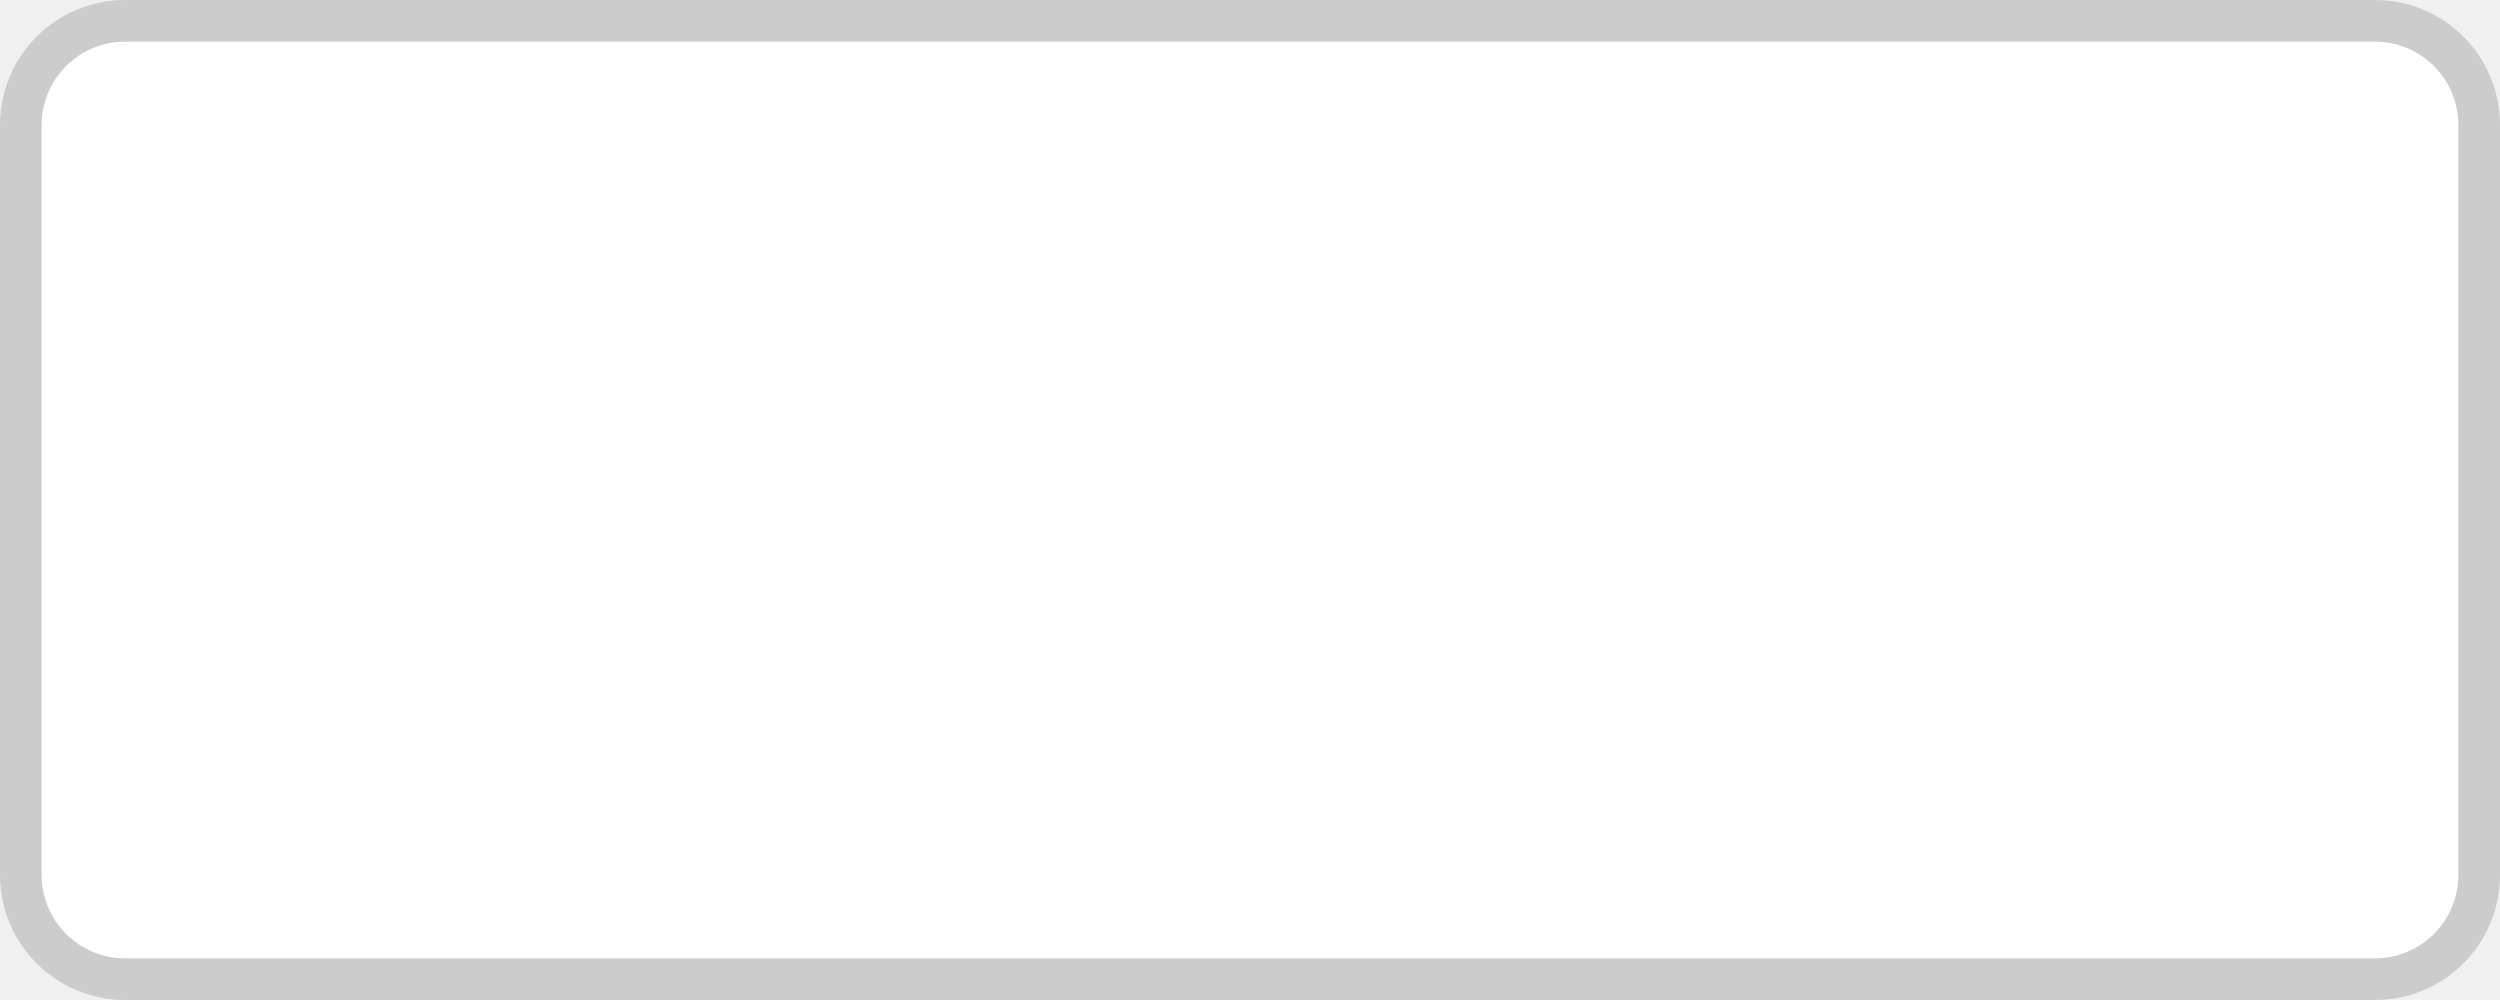
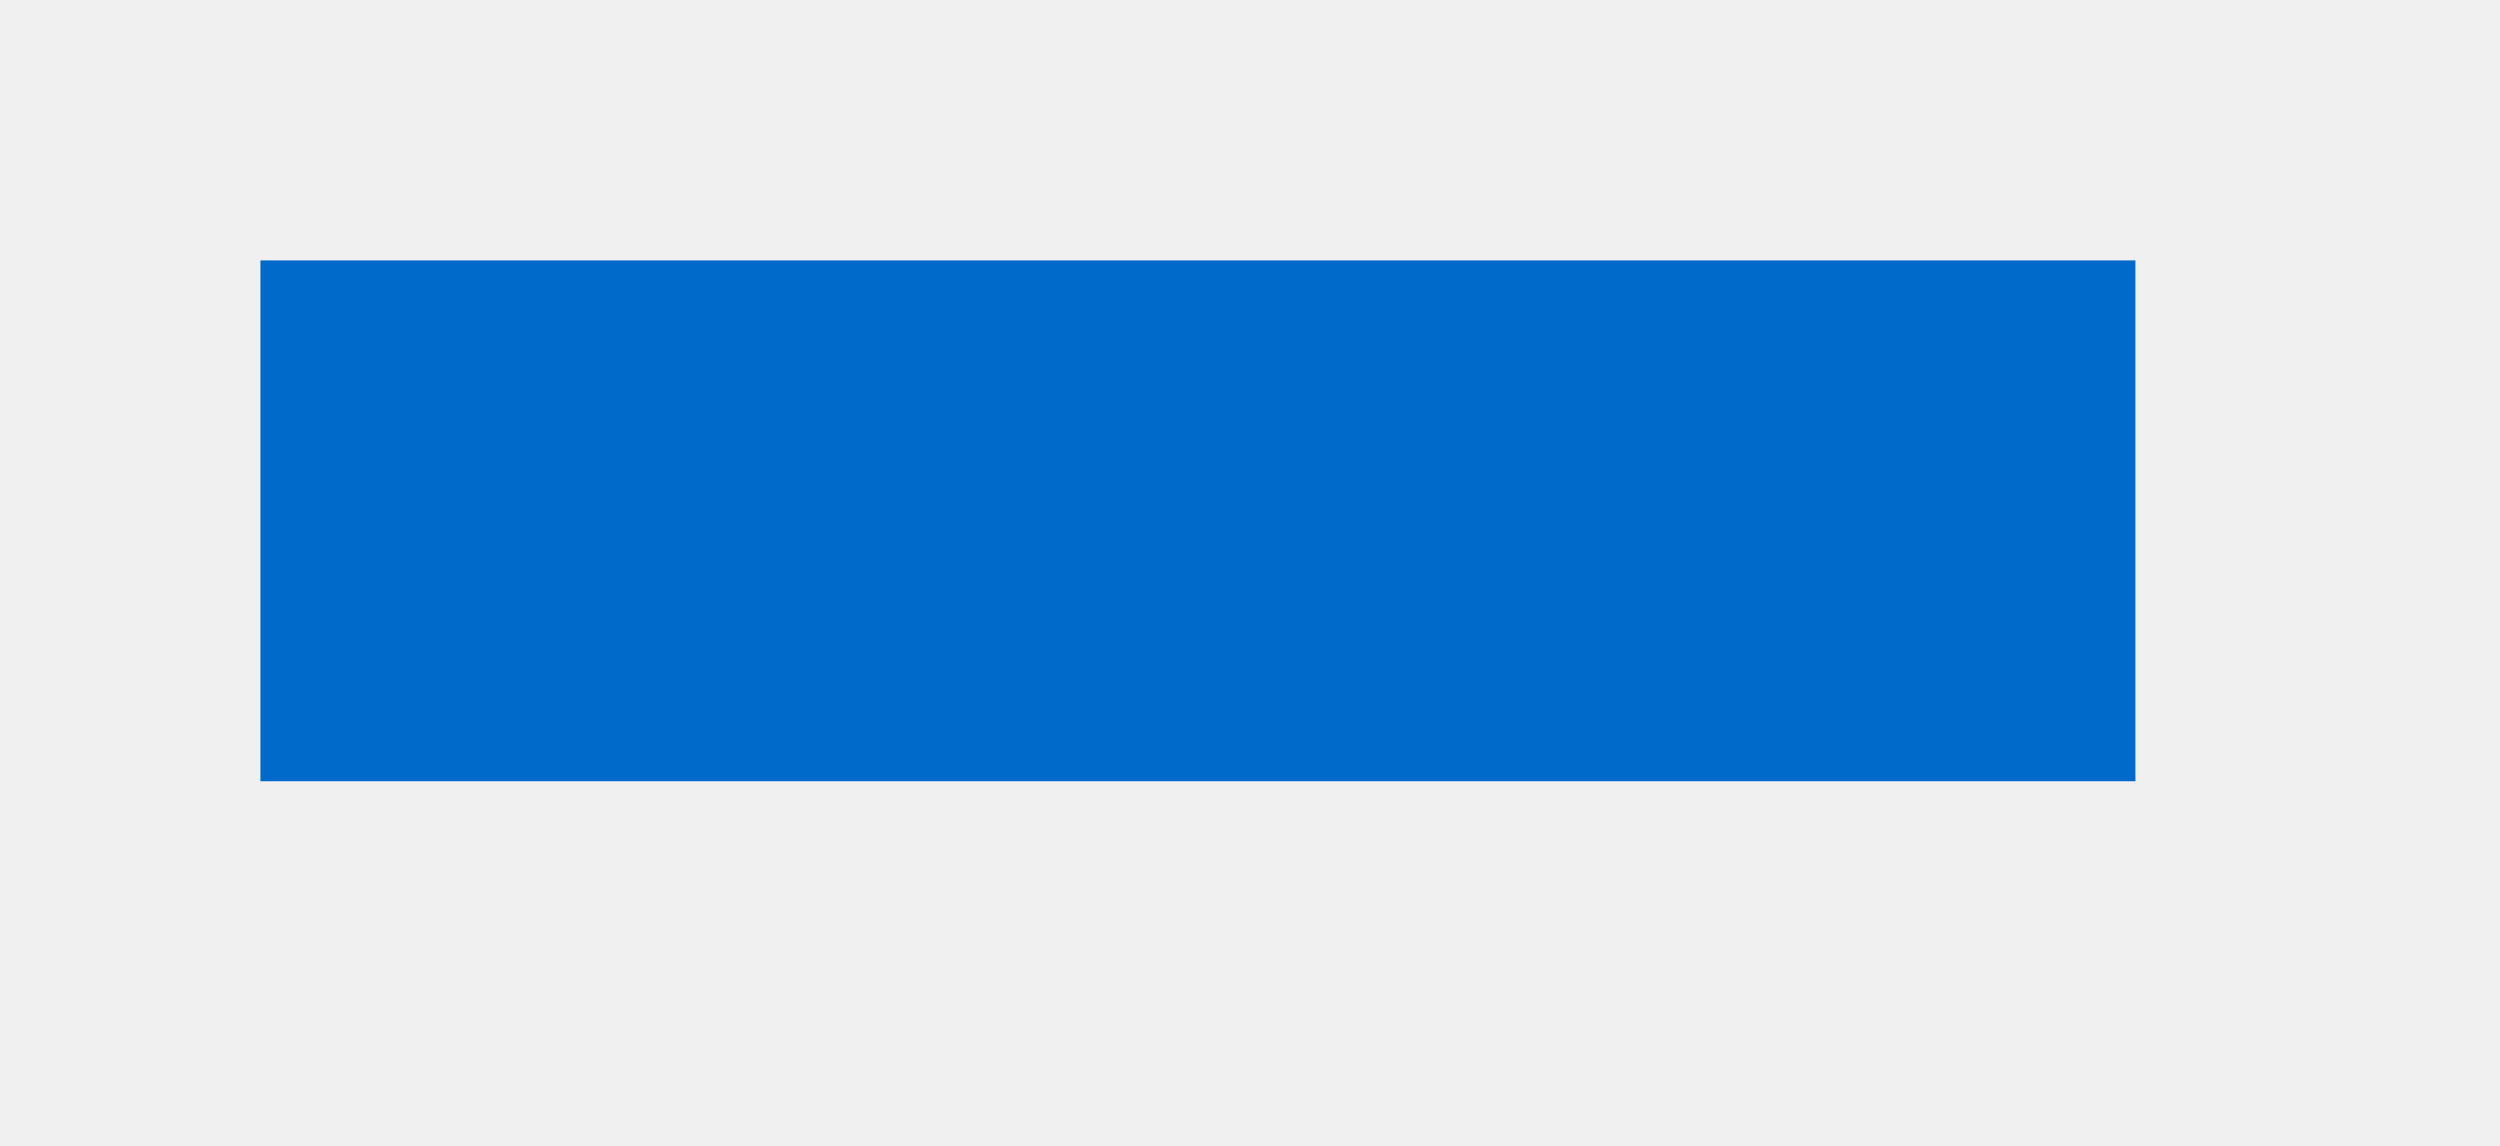
- <svg xmlns="http://www.w3.org/2000/svg" version="1.1" width="60px" height="24px">
-   <g transform="matrix(1 0 0 1 -214 -1509 )">
-     <path d="M 215 1512  A 2 2 0 0 1 217 1510 L 271 1510  A 2 2 0 0 1 273 1512 L 273 1530  A 2 2 0 0 1 271 1532 L 217 1532  A 2 2 0 0 1 215 1530 L 215 1512  Z " fill-rule="nonzero" fill="#ffffff" stroke="none" />
-     <path d="M 214.5 1512  A 2.5 2.5 0 0 1 217 1509.5 L 271 1509.5  A 2.5 2.5 0 0 1 273.5 1512 L 273.5 1530  A 2.5 2.5 0 0 1 271 1532.5 L 217 1532.5  A 2.5 2.5 0 0 1 214.5 1530 L 214.5 1512  Z " stroke-width="1" stroke="#797979" fill="none" stroke-opacity="0.298" />
+ <svg xmlns="http://www.w3.org/2000/svg" version="1.1" width="24px" height="11px">
+   <g transform="matrix(1 0 0 1 -204.5 -938.5 )">
+     <path d="M 207 943.5  L 225 943.5  " stroke-width="5" stroke="#006aca" fill="none" />
  </g>
</svg>
